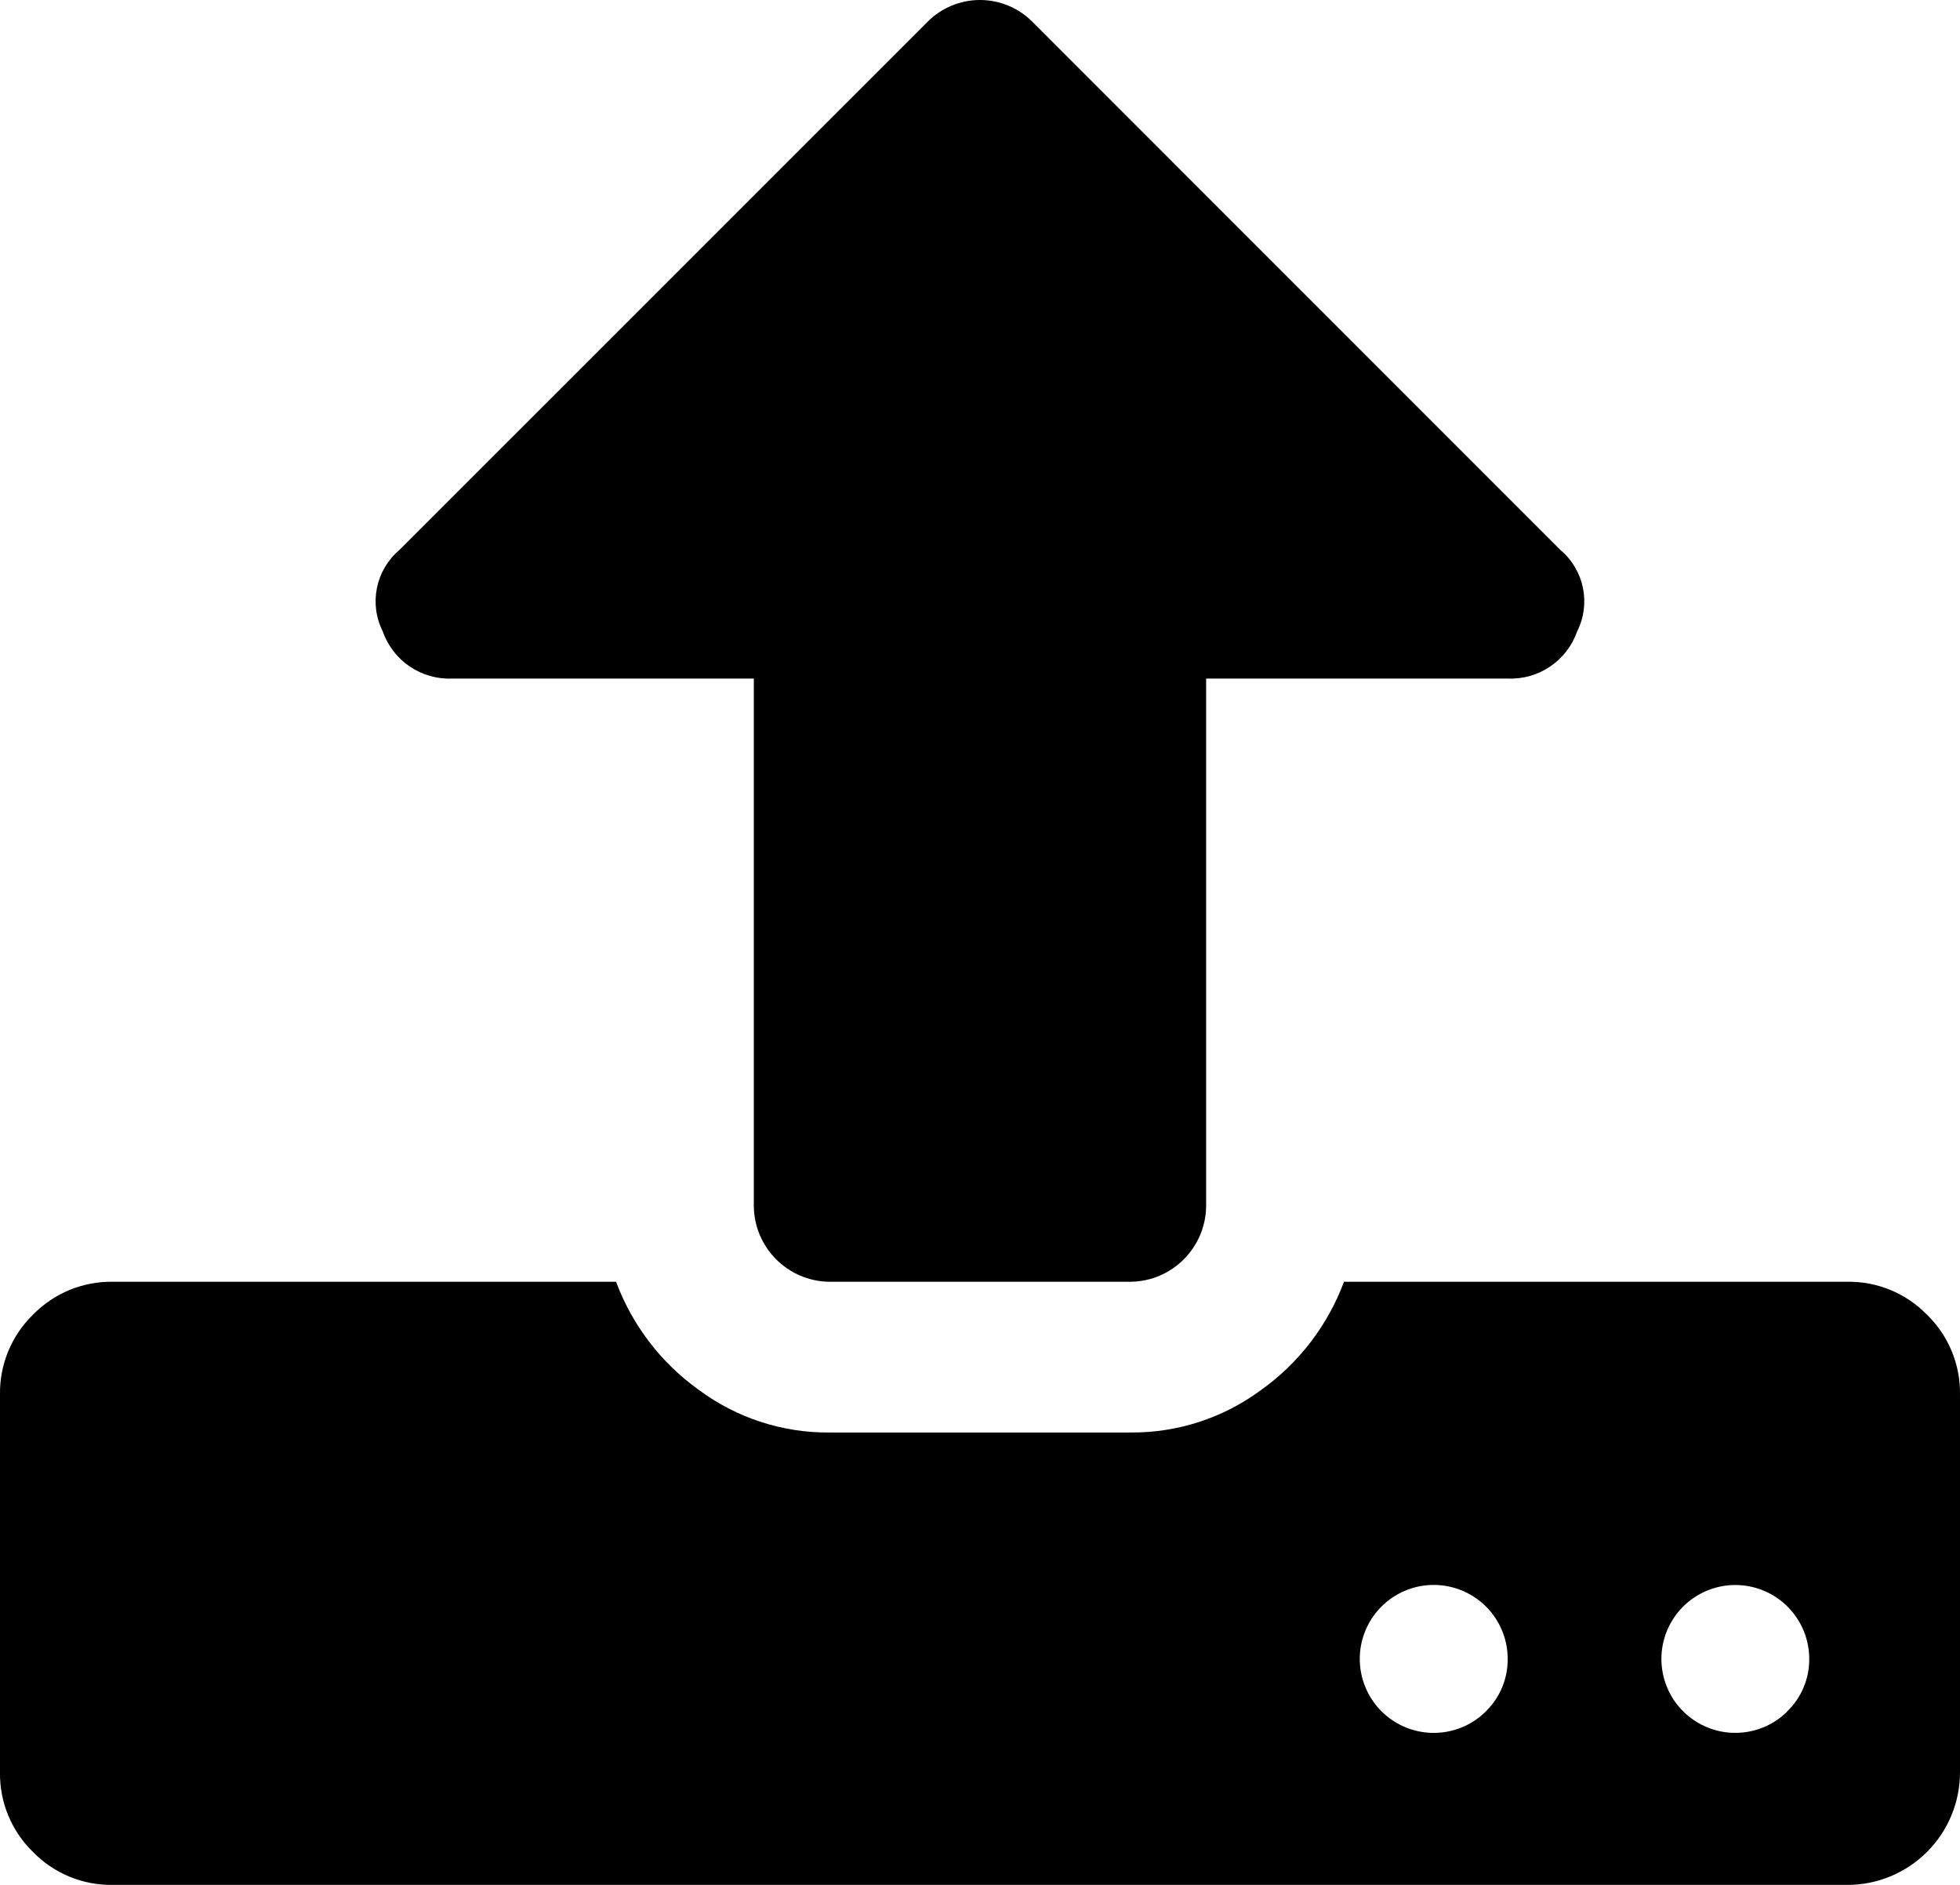
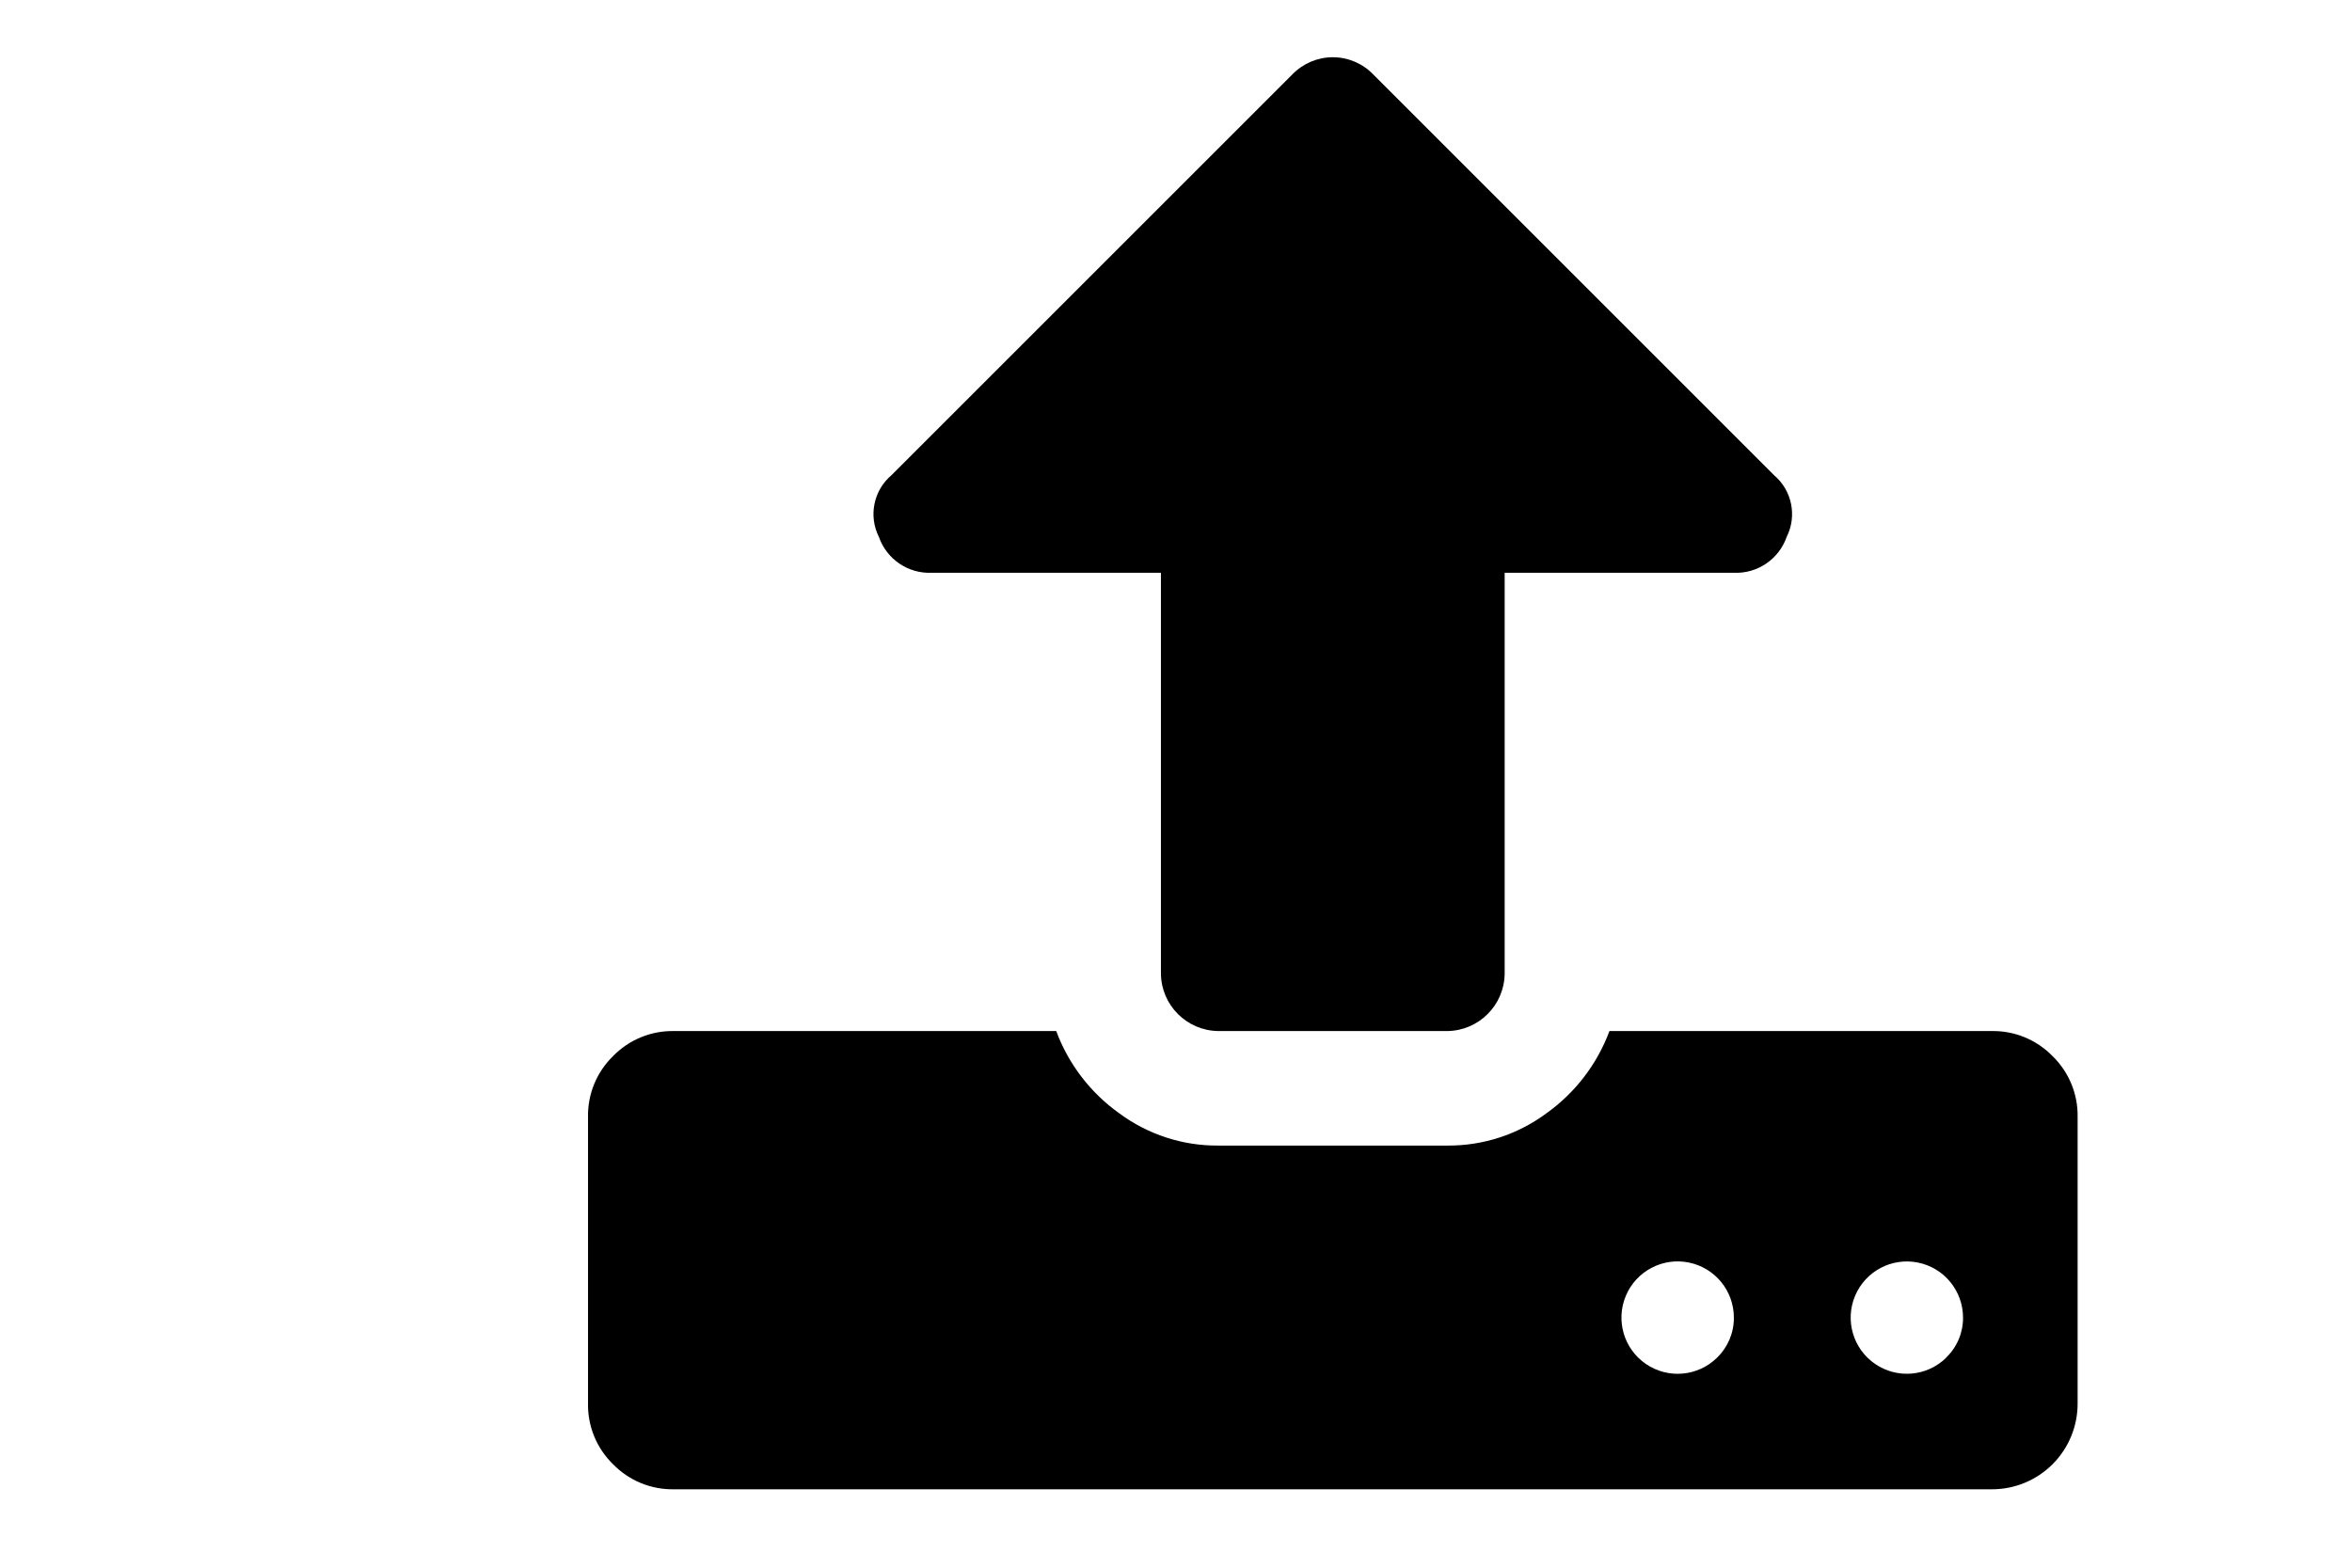
- <svg xmlns="http://www.w3.org/2000/svg" width="38" height="36.538" viewBox="0 0 38 36.538" version="1.1" id="svg6">
+ <svg xmlns="http://www.w3.org/2000/svg" width="60" height="40" viewBox="0 0 60 40" version="1.1" id="svg6">
  <defs id="defs10" />
-   <g id="upload" transform="translate(0 -9.136)" opacity="0.44" style="opacity:1;fill:#000000">
-     <g id="Group_9" data-name="Group 9" transform="translate(0 9.136)" style="fill:#000000">
-       <path id="Path_271" data-name="Path 271" d="M37.36,320.412a2.112,2.112,0,0,0-1.553-.639H26.057a4.507,4.507,0,0,1-1.61,2.1,4.189,4.189,0,0,1-2.523.822H16.077a4.188,4.188,0,0,1-2.523-.822,4.507,4.507,0,0,1-1.61-2.1H2.192a2.114,2.114,0,0,0-1.553.639A2.113,2.113,0,0,0,0,321.965v7.308a2.113,2.113,0,0,0,.639,1.553,2.114,2.114,0,0,0,1.553.639H35.808A2.183,2.183,0,0,0,38,329.273v-7.308A2.112,2.112,0,0,0,37.36,320.412Zm-8.563,7.7a1.434,1.434,0,1,1,.434-1.028A1.406,1.406,0,0,1,28.8,328.108Zm5.846,0a1.433,1.433,0,1,1,.434-1.028A1.4,1.4,0,0,1,34.643,328.108Z" transform="translate(0 -294.926)" fill="#616161" style="fill:#000000" />
-       <path id="Path_272" data-name="Path 272" d="M92.554,22.29H98.4V32.521a1.482,1.482,0,0,0,1.461,1.462h5.847a1.482,1.482,0,0,0,1.461-1.462V22.29h5.846a1.365,1.365,0,0,0,1.347-.913,1.3,1.3,0,0,0-.32-1.576L103.812,9.57a1.433,1.433,0,0,0-2.055,0L91.526,19.8a1.3,1.3,0,0,0-.32,1.576A1.365,1.365,0,0,0,92.554,22.29Z" transform="translate(-83.785 -9.136)" fill="#616161" style="fill:#000000" />
+   <g id="upload" transform="translate(15.00035,-7.675346)" style="opacity:1;fill:#000000">
+     <g id="Group_9" data-name="Group 9" transform="translate(0,9.136)" style="fill:#000000">
+       <path id="Path_271" data-name="Path 271" d="m 37.36,320.412 a 2.112,2.112 0 0 0 -1.553,-0.639 h -9.75 a 4.507,4.507 0 0 1 -1.61,2.1 4.189,4.189 0 0 1 -2.523,0.822 h -5.847 a 4.188,4.188 0 0 1 -2.523,-0.822 4.507,4.507 0 0 1 -1.61,-2.1 H 2.192 A 2.114,2.114 0 0 0 0.639,320.412 2.113,2.113 0 0 0 0,321.965 v 7.308 a 2.113,2.113 0 0 0 0.639,1.553 2.114,2.114 0 0 0 1.553,0.639 H 35.808 A 2.183,2.183 0 0 0 38,329.273 v -7.308 a 2.112,2.112 0 0 0 -0.64,-1.553 z m -8.563,7.7 a 1.434,1.434 0 1 1 0.434,-1.028 1.406,1.406 0 0 1 -0.431,1.024 z m 5.846,0 a 1.433,1.433 0 1 1 0.434,-1.028 1.4,1.4 0 0 1 -0.434,1.024 z" transform="translate(0,-294.926)" style="fill:#000000" />
+       <path id="Path_272" data-name="Path 272" d="M 92.554,22.29 H 98.4 v 10.231 a 1.482,1.482 0 0 0 1.461,1.462 h 5.847 a 1.482,1.482 0 0 0 1.461,-1.462 V 22.29 h 5.846 a 1.365,1.365 0 0 0 1.347,-0.913 1.3,1.3 0 0 0 -0.32,-1.576 L 103.812,9.57 a 1.433,1.433 0 0 0 -2.055,0 L 91.526,19.8 a 1.3,1.3 0 0 0 -0.32,1.576 1.365,1.365 0 0 0 1.348,0.914 z" transform="translate(-83.785,-9.136)" style="fill:#000000" />
    </g>
  </g>
</svg>
